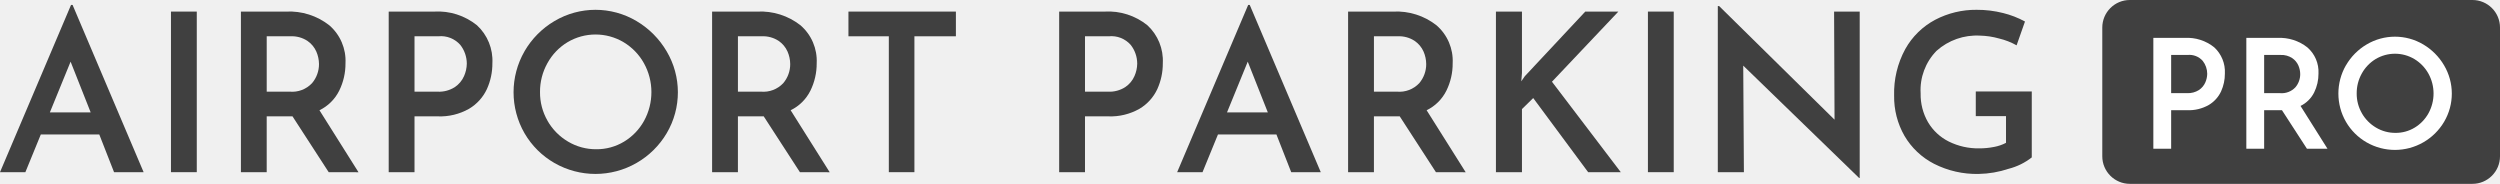
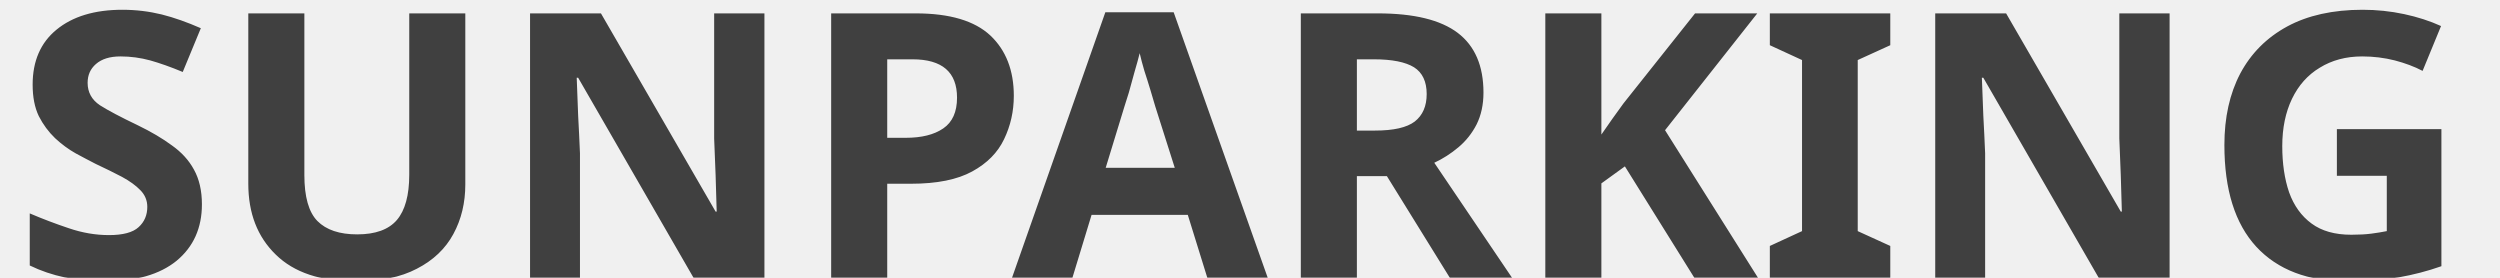
- <svg xmlns="http://www.w3.org/2000/svg" width="255.605" height="18.796" viewBox="0 0 255.605 18.796">
-   <g id="グループ_44" data-name="グループ 44" transform="translate(-512.468 -329.125)">
-     <g id="グループ_40" data-name="グループ 40">
-       <g id="グループ_39" data-name="グループ 39">
-         <path id="パス_19" data-name="パス 19" d="M522.618,342.872h-5.977l-1.579,3.857h-2.594l7.263-17.1h.158l7.263,17.1h-3.023Zm-.879-2.255-2.053-5.188-2.12,5.188Z" fill="#404040" />
-         <path id="パス_20" data-name="パス 20" d="M532.587,330.309v16.42h-2.639v-16.42Z" fill="#404040" />
-         <path id="パス_21" data-name="パス 21" d="M546.075,346.729l-3.7-5.707h-2.639v5.707H537.1v-16.42h4.624a6.617,6.617,0,0,1,4.41,1.4,4.8,4.8,0,0,1,1.658,3.88,6.245,6.245,0,0,1-.643,2.808,4.4,4.4,0,0,1-2.019,2l3.992,6.338Zm-6.338-8.233h2.346a2.79,2.79,0,0,0,2.289-.868,3,3,0,0,0,.711-1.951,3.26,3.26,0,0,0-.271-1.275,2.586,2.586,0,0,0-.925-1.105,2.908,2.908,0,0,0-1.714-.462h-2.436Z" fill="#404040" />
-         <path id="パス_22" data-name="パス 22" d="M561.232,331.707a4.914,4.914,0,0,1,1.579,3.88,6.3,6.3,0,0,1-.563,2.65,4.609,4.609,0,0,1-1.816,2.007,6,6,0,0,1-3.214.778h-2.369v5.707H552.21v-16.42h4.647A6.371,6.371,0,0,1,561.232,331.707Zm-2.266,6.327a2.608,2.608,0,0,0,.947-1.128,3.26,3.26,0,0,0,.282-1.274,3.112,3.112,0,0,0-.665-1.917,2.638,2.638,0,0,0-2.245-.88h-2.436V338.5h2.369A3.008,3.008,0,0,0,558.966,338.034Z" fill="#404040" />
-         <path id="パス_23" data-name="パス 23" d="M566.1,334.357a8.57,8.57,0,0,1,3.056-3.078,8.222,8.222,0,0,1,8.391,0,8.715,8.715,0,0,1,3.079,3.09,8.22,8.22,0,0,1,.011,8.368,8.481,8.481,0,0,1-3.079,3.045,8.429,8.429,0,0,1-8.4.011,8.327,8.327,0,0,1-3.056-3.034,8.393,8.393,0,0,1,0-8.4Zm2.346,7.117a5.816,5.816,0,0,0,2.086,2.12,5.545,5.545,0,0,0,2.9.789,5.383,5.383,0,0,0,2.842-.778,5.7,5.7,0,0,0,2.041-2.12,6.1,6.1,0,0,0-.011-5.9,5.792,5.792,0,0,0-2.075-2.143,5.61,5.61,0,0,0-5.741,0,5.716,5.716,0,0,0-2.052,2.143,5.955,5.955,0,0,0-.756,2.954A5.772,5.772,0,0,0,568.45,341.474Z" fill="#404040" />
-         <path id="パス_24" data-name="パス 24" d="M594.253,346.729l-3.7-5.707h-2.639v5.707h-2.639v-16.42H589.9a6.617,6.617,0,0,1,4.41,1.4,4.8,4.8,0,0,1,1.658,3.88,6.246,6.246,0,0,1-.643,2.808,4.4,4.4,0,0,1-2.019,2l3.992,6.338Zm-6.338-8.233h2.346a2.79,2.79,0,0,0,2.289-.868,3,3,0,0,0,.711-1.951,3.259,3.259,0,0,0-.271-1.275,2.586,2.586,0,0,0-.925-1.105,2.908,2.908,0,0,0-1.714-.462h-2.436Z" fill="#404040" />
-         <path id="パス_25" data-name="パス 25" d="M610.2,330.309v2.526h-4.241v13.894h-2.616V332.835h-4.128v-2.526Z" fill="#404040" />
-         <path id="パス_26" data-name="パス 26" d="M629.778,331.707a4.917,4.917,0,0,1,1.578,3.88,6.3,6.3,0,0,1-.563,2.65,4.6,4.6,0,0,1-1.816,2.007,6,6,0,0,1-3.214.778H623.4v5.707h-2.64v-16.42H625.4A6.376,6.376,0,0,1,629.778,331.707Zm-2.267,6.327a2.608,2.608,0,0,0,.947-1.128,3.26,3.26,0,0,0,.282-1.274,3.112,3.112,0,0,0-.665-1.917,2.638,2.638,0,0,0-2.245-.88H623.4V338.5h2.368A3.006,3.006,0,0,0,627.511,338.034Z" fill="#404040" />
-         <path id="パス_27" data-name="パス 27" d="M642.972,342.872h-5.977l-1.579,3.857h-2.593l7.262-17.1h.158l7.263,17.1h-3.022Zm-.879-2.255-2.053-5.188-2.12,5.188Z" fill="#404040" />
-         <path id="パス_28" data-name="パス 28" d="M659.28,346.729l-3.7-5.707h-2.639v5.707H650.3v-16.42h4.625a6.613,6.613,0,0,1,4.409,1.4,4.8,4.8,0,0,1,1.658,3.88,6.232,6.232,0,0,1-.643,2.808,4.4,4.4,0,0,1-2.019,2l3.993,6.338Zm-6.338-8.233h2.345a2.792,2.792,0,0,0,2.29-.868,3,3,0,0,0,.71-1.951,3.276,3.276,0,0,0-.27-1.275,2.593,2.593,0,0,0-.925-1.105,2.911,2.911,0,0,0-1.715-.462h-2.435Z" fill="#404040" />
-         <path id="パス_29" data-name="パス 29" d="M668.009,337.436l.36-.519,6.181-6.608h3.383l-6.789,7.172,7.037,9.248h-3.338l-5.616-7.579-1.151,1.128v6.451h-2.661v-16.42h2.661V336.6Z" fill="#404040" />
-         <path id="パス_30" data-name="パス 30" d="M683.594,330.309v16.42h-2.639v-16.42Z" fill="#404040" />
-         <path id="パス_31" data-name="パス 31" d="M702.608,330.309v17.006h-.067L690.7,335.835l.068,10.894H688.1V329.745h.135l11.8,11.616-.045-11.052Z" fill="#404040" />
-         <path id="パス_32" data-name="パス 32" d="M717.844,346.379a10.284,10.284,0,0,1-3.079.53,9.6,9.6,0,0,1-4.556-1.037,7.435,7.435,0,0,1-3.022-2.853,8.012,8.012,0,0,1-1.06-4.117,9.4,9.4,0,0,1,1.139-4.759,7.55,7.55,0,0,1,3.067-3,8.951,8.951,0,0,1,4.229-1.015,10.812,10.812,0,0,1,2.7.327,9.38,9.38,0,0,1,2.244.869l-.857,2.436a6.971,6.971,0,0,0-1.793-.7,7.852,7.852,0,0,0-1.951-.293,6.155,6.155,0,0,0-4.444,1.557,5.745,5.745,0,0,0-1.624,4.353,5.655,5.655,0,0,0,.756,2.943,5.12,5.12,0,0,0,2.12,1.974,6.757,6.757,0,0,0,3.124.7,7.557,7.557,0,0,0,1.511-.147,4.319,4.319,0,0,0,1.218-.417V341h-3.09v-2.526H720.2v6.744A6.352,6.352,0,0,1,717.844,346.379Z" fill="#404040" />
-       </g>
-     </g>
-     <rect id="長方形_15" data-name="長方形 15" width="40.663" height="18.796" rx="2.819" transform="translate(727.41 329.125)" fill="#404040" />
-     <g id="グループ_43" data-name="グループ 43">
-       <g id="グループ_42" data-name="グループ 42">
-         <g id="グループ_41" data-name="グループ 41">
-           <path id="パス_33" data-name="パス 33" d="M738.855,333.964a3.393,3.393,0,0,1,1.089,2.677,4.34,4.34,0,0,1-.389,1.829,3.178,3.178,0,0,1-1.253,1.385,4.136,4.136,0,0,1-2.217.537h-1.634v3.937H732.63V333h3.206A4.4,4.4,0,0,1,738.855,333.964Zm-1.564,4.366a1.8,1.8,0,0,0,.654-.779,2.259,2.259,0,0,0,.194-.879,2.148,2.148,0,0,0-.459-1.323,1.821,1.821,0,0,0-1.548-.606h-1.681v3.906h1.634A2.077,2.077,0,0,0,737.291,338.33Z" fill="#fff" />
-           <path id="パス_34" data-name="パス 34" d="M748.332,344.329l-2.552-3.937h-1.821v3.937h-1.821V333h3.191a4.564,4.564,0,0,1,3.042.964,3.313,3.313,0,0,1,1.144,2.677,4.3,4.3,0,0,1-.444,1.938,3.037,3.037,0,0,1-1.393,1.377l2.755,4.373Zm-4.373-5.68h1.619a1.924,1.924,0,0,0,1.579-.6,2.069,2.069,0,0,0,.49-1.346,2.261,2.261,0,0,0-.186-.879,1.783,1.783,0,0,0-.638-.762,2.008,2.008,0,0,0-1.183-.319h-1.681Z" fill="#fff" />
-           <path id="パス_35" data-name="パス 35" d="M752.331,335.793a5.913,5.913,0,0,1,2.109-2.124,5.673,5.673,0,0,1,5.789,0,6.017,6.017,0,0,1,2.124,2.132,5.669,5.669,0,0,1,.008,5.773,5.853,5.853,0,0,1-2.124,2.1,5.814,5.814,0,0,1-5.8.008,5.752,5.752,0,0,1-2.109-2.093,5.788,5.788,0,0,1,0-5.8Zm1.619,4.91a4,4,0,0,0,1.439,1.463,3.825,3.825,0,0,0,2,.544,3.716,3.716,0,0,0,1.961-.537,3.938,3.938,0,0,0,1.408-1.462,4.2,4.2,0,0,0-.008-4.07,4,4,0,0,0-1.431-1.478,3.871,3.871,0,0,0-3.961,0,3.957,3.957,0,0,0-1.416,1.478,4.108,4.108,0,0,0-.521,2.039A3.978,3.978,0,0,0,753.95,340.7Z" fill="#fff" />
-         </g>
-       </g>
-     </g>
+ <svg xmlns="http://www.w3.org/2000/svg" width="108" height="12" viewBox="0 0 108 12">
+   <defs>
+     <clipPath id="clip-path">
+       <rect x="20" y="1" width="108" height="12" fill="none" />
+     </clipPath>
+   </defs>
+   <g id="スクロールグループ_1" data-name="スクロールグループ 1" transform="translate(-20 -1)" clip-path="url(#clip-path)" style="isolation: isolate">
+     <text id="SUNPARKING" transform="translate(74 13)" fill="#404040" font-size="16" font-family="JosefinSans-SemiBold, Josefin Sans" font-weight="600">
+       <tspan x="-53.448" y="0">SUNPARKING</tspan>
+     </text>
  </g>
</svg>
